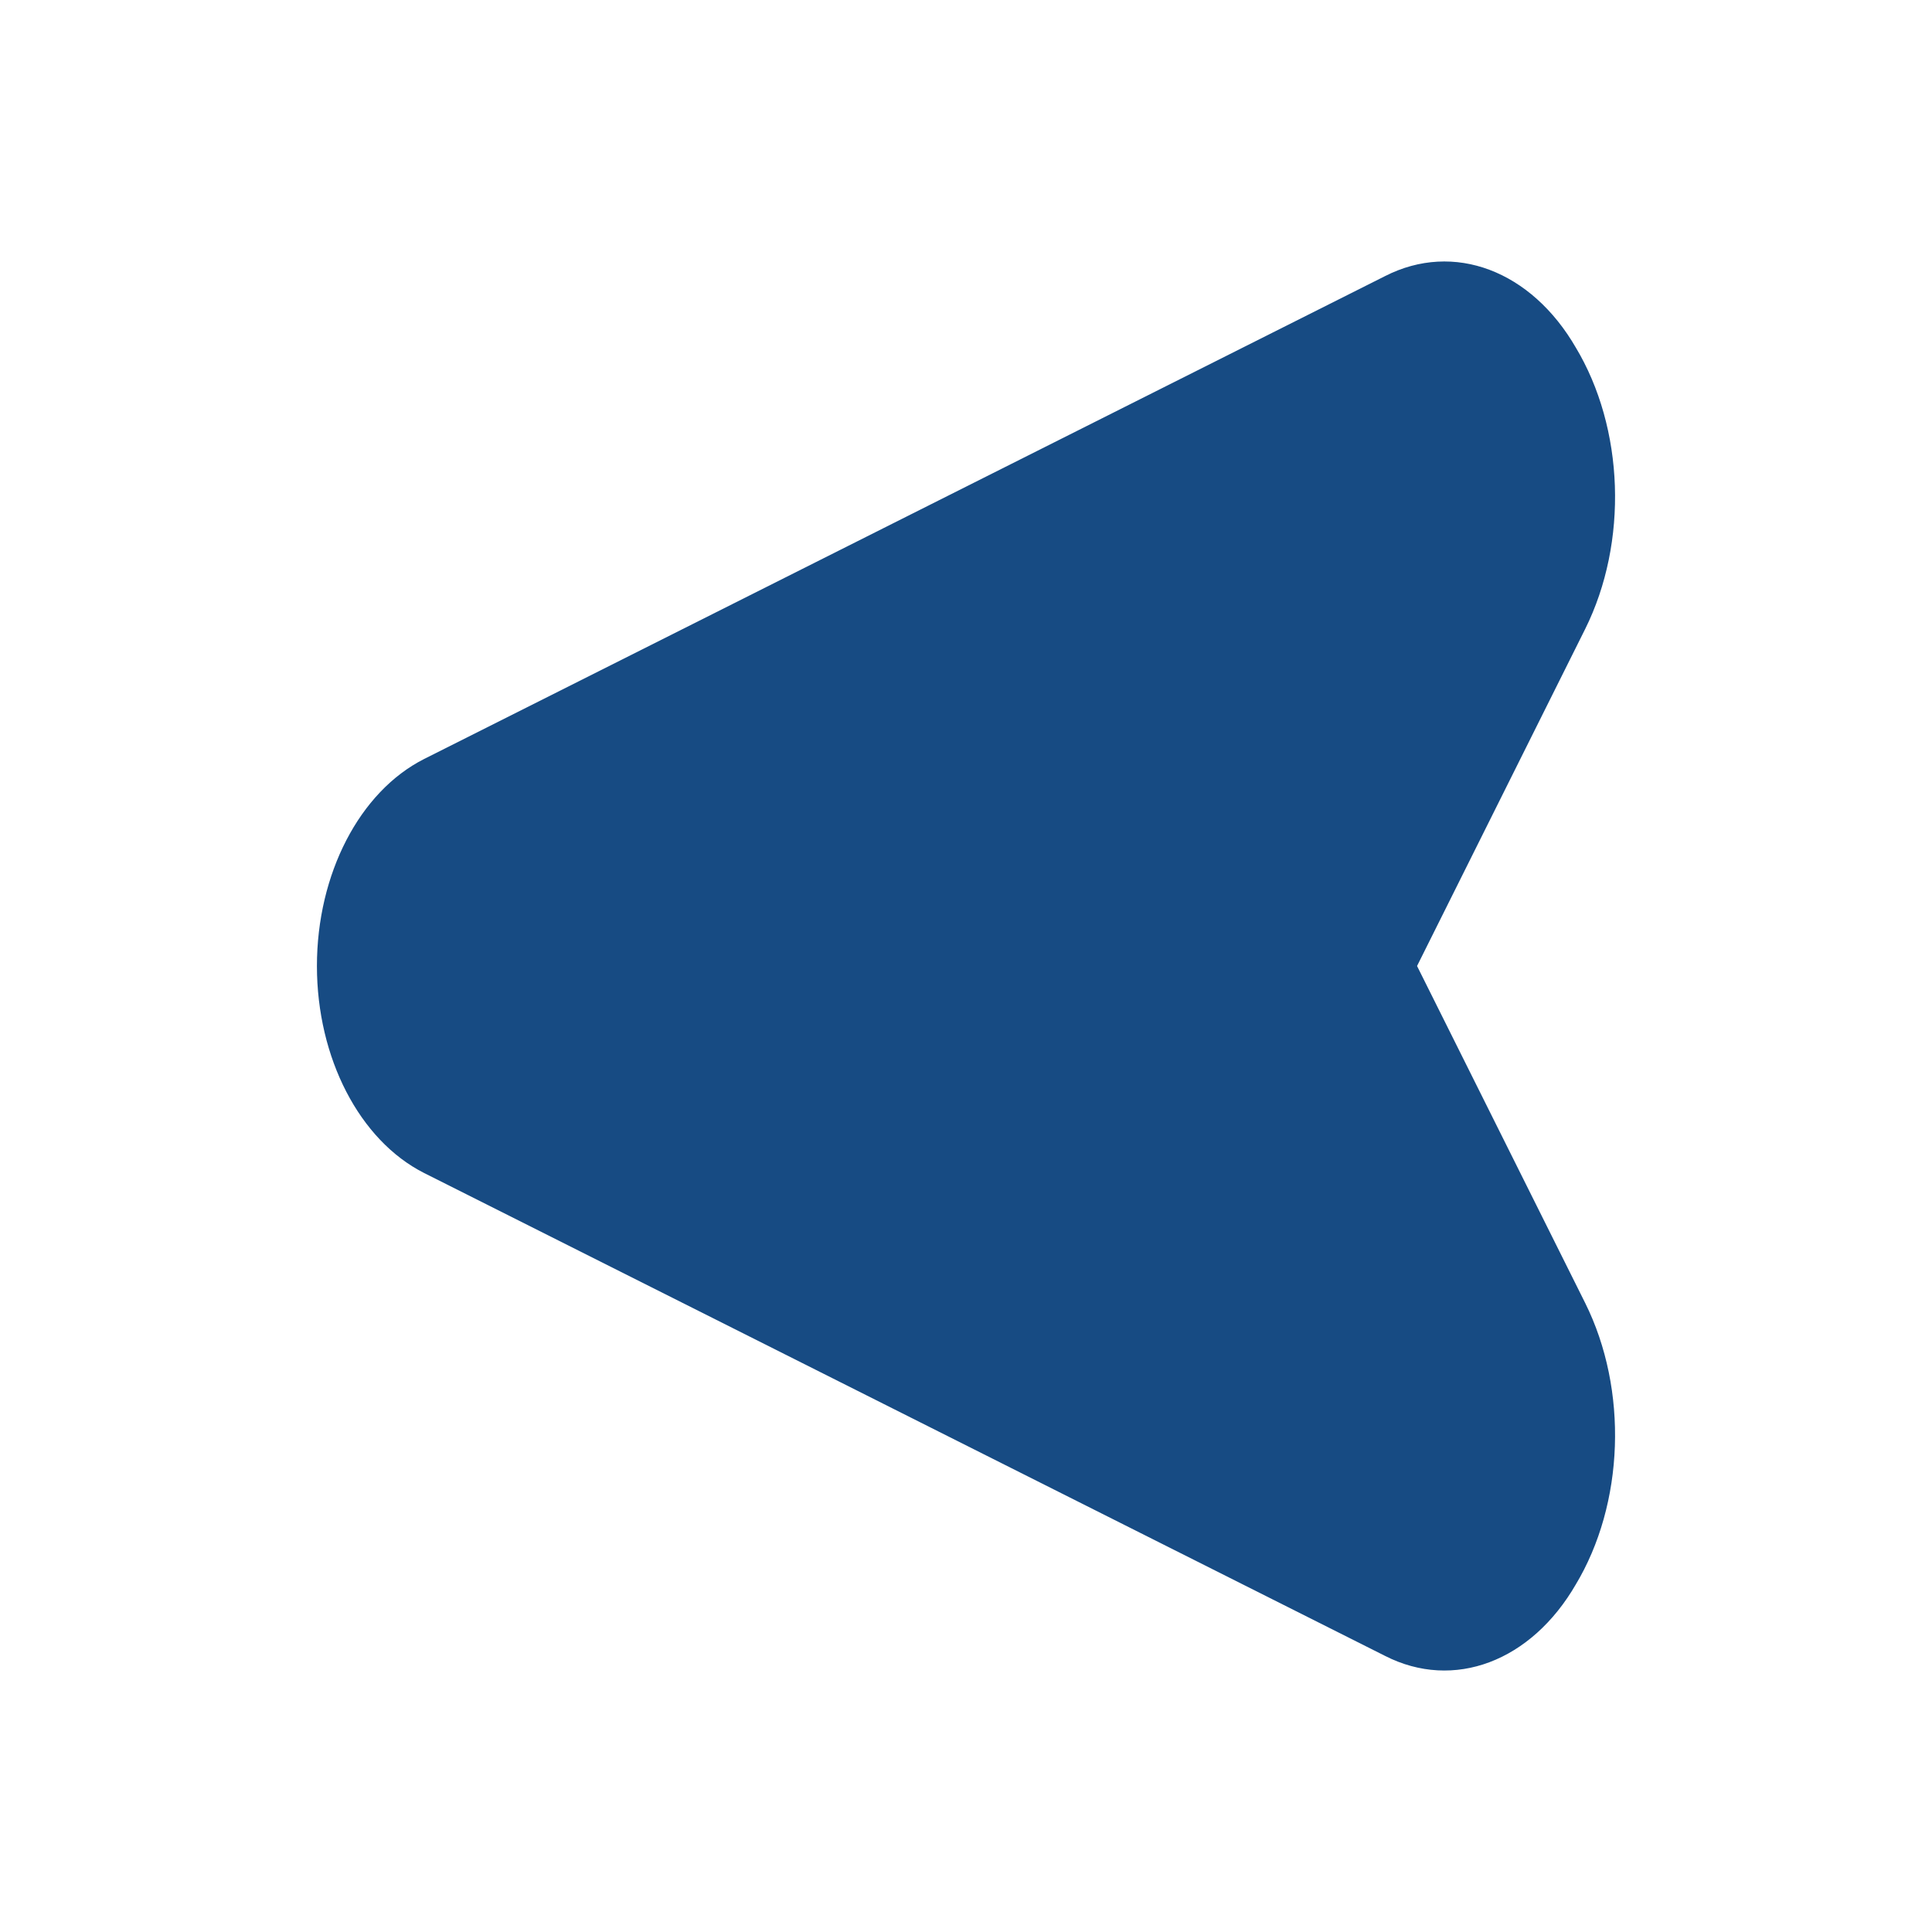
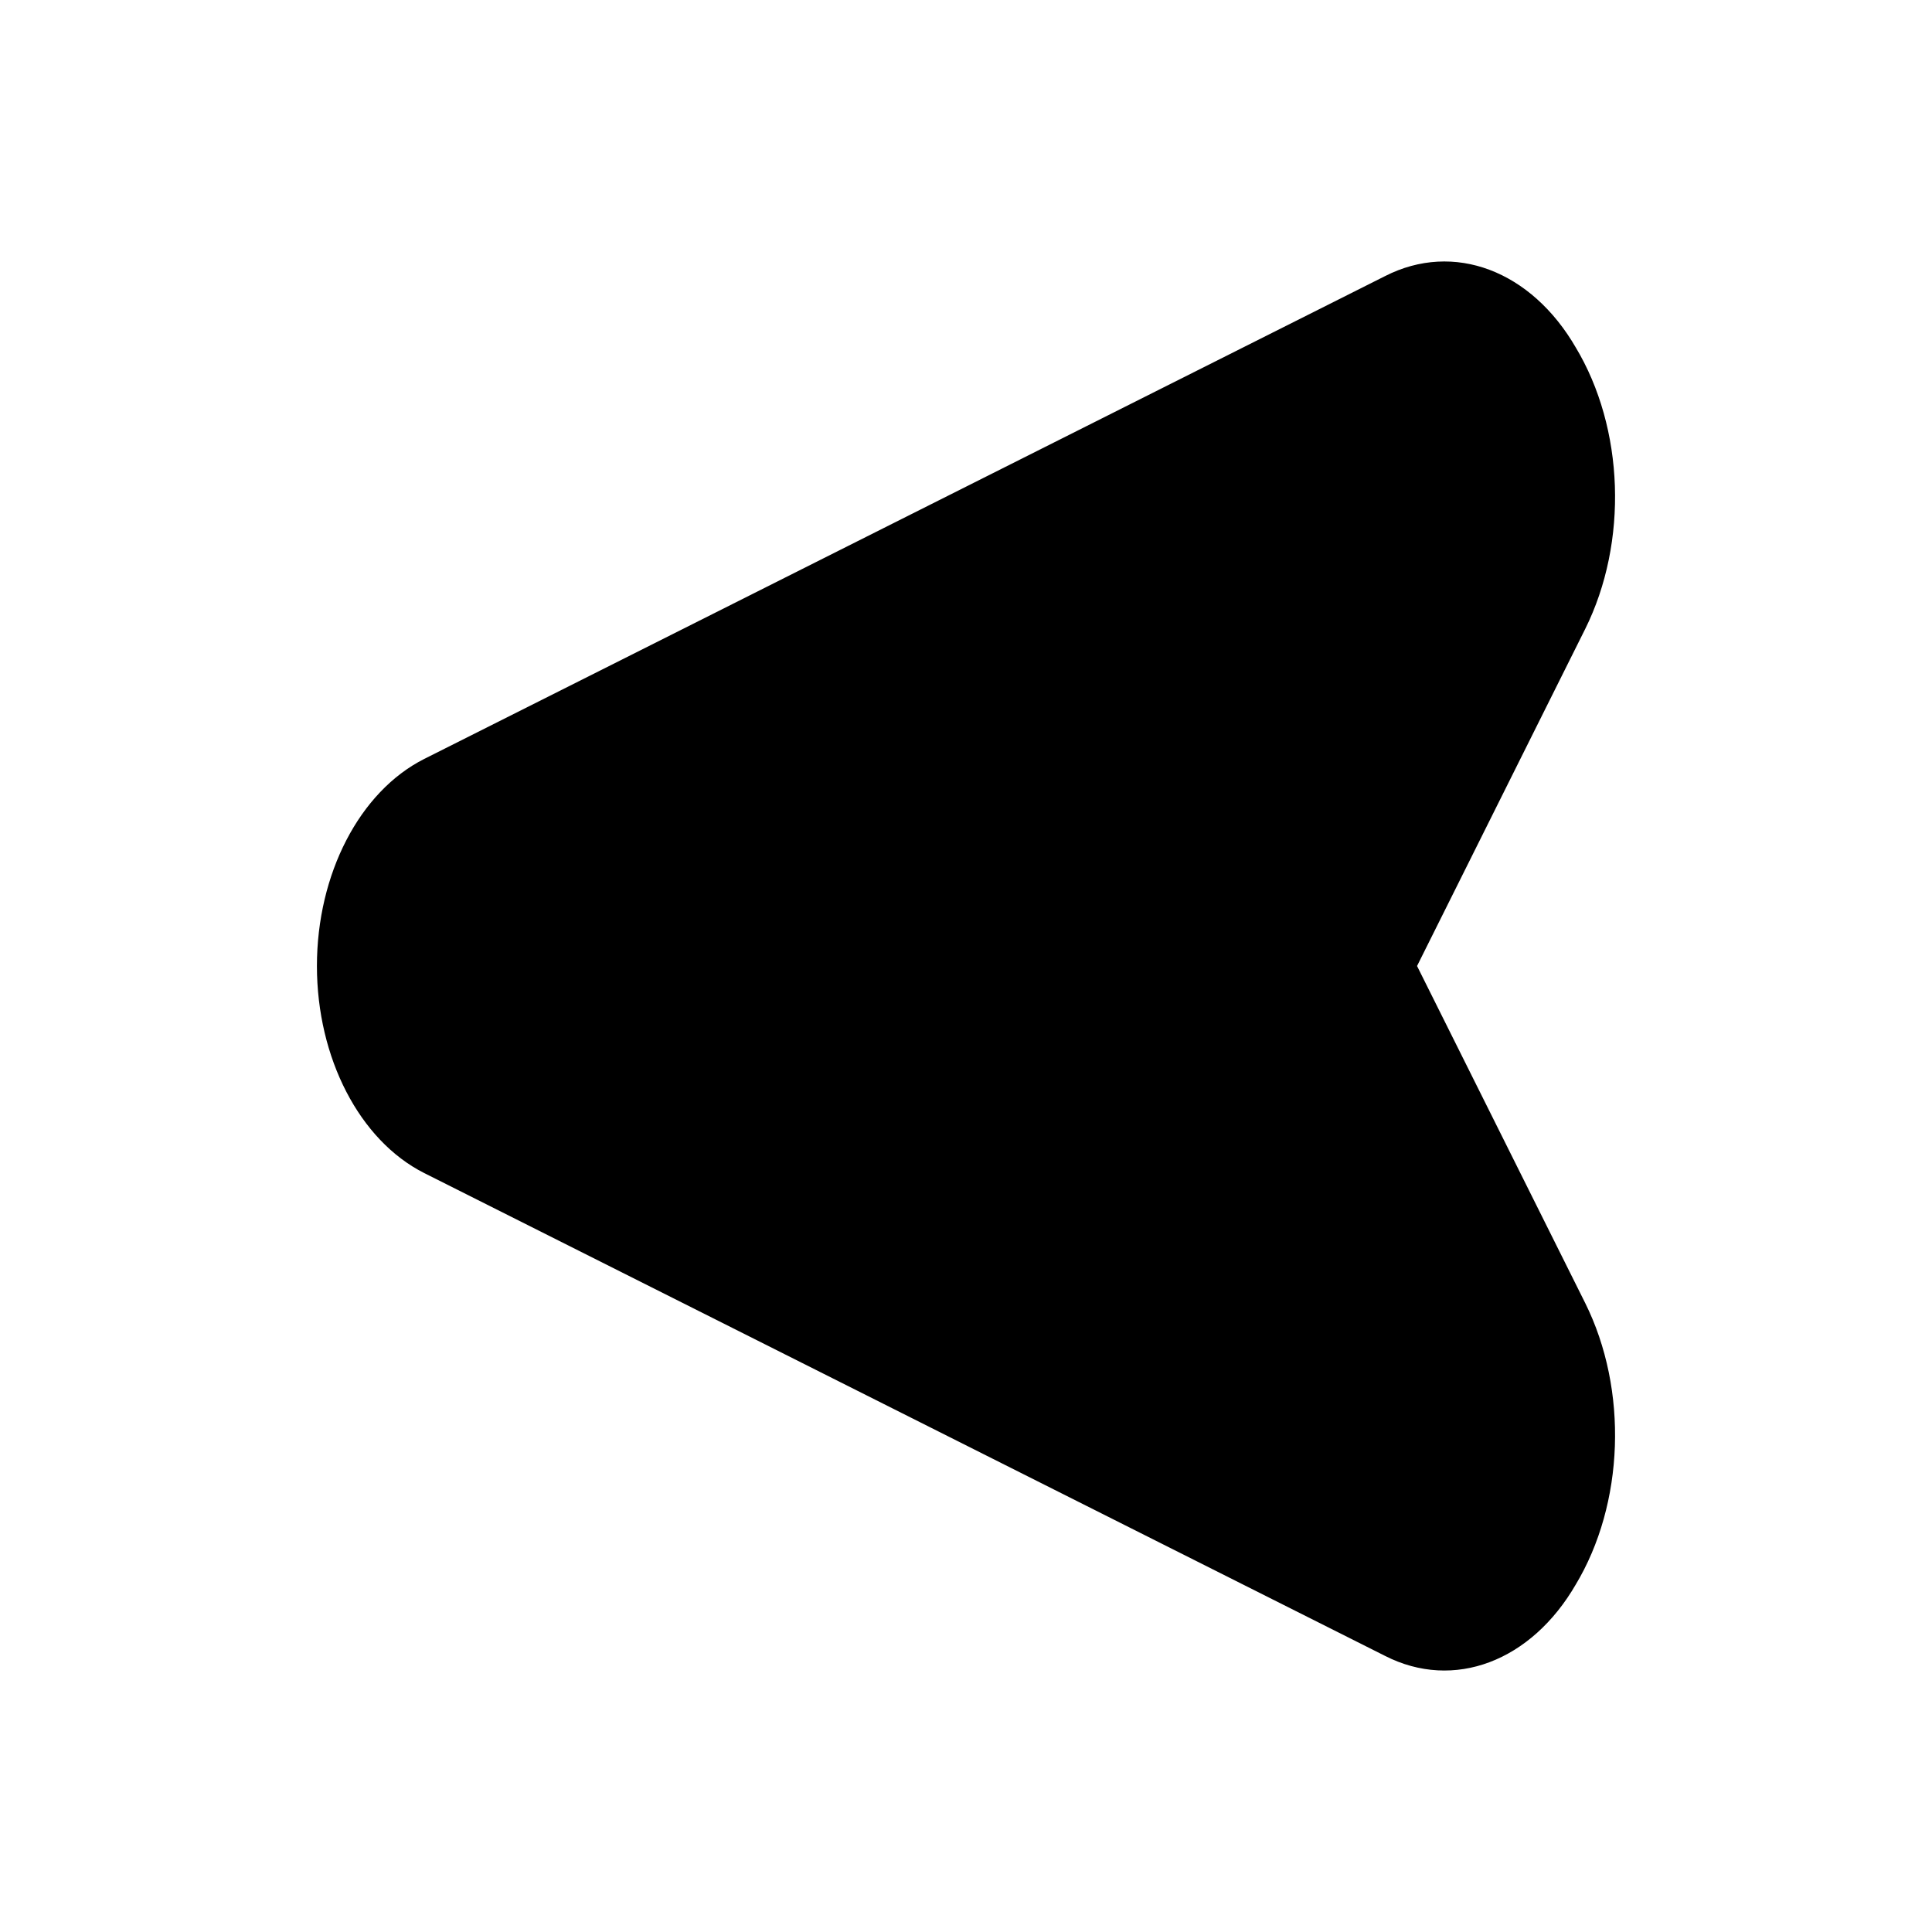
- <svg xmlns="http://www.w3.org/2000/svg" fill="#174B83" width="800px" height="800px" viewBox="0 0 24 24" id="cursor-left-transformed">
+ <svg xmlns="http://www.w3.org/2000/svg" fill="currentColor" width="800px" height="800px" viewBox="0 0 24 24" id="cursor-left-transformed">
  <g transform="translate(12,12) rotate(90) scale(1, 0.75) translate(-12,-12)">
-     <path id="primary" d="M19.22,2.49a2.22,2.22,0,0,0-2.62-.12L12,5.43,7.4,2.37a2.22,2.22,0,0,0-2.62.12,2,2,0,0,0-.65,2.3l6,15.92a2,2,0,0,0,3.74,0l6-15.92A2,2,0,0,0,19.22,2.49Z" style="fill: #174b83; stroke: #174b83; stroke-width: 1.5; stroke-linejoin: round;" />
+     <path id="primary" d="M19.22,2.49a2.22,2.22,0,0,0-2.62-.12L12,5.43,7.4,2.37a2.22,2.22,0,0,0-2.62.12,2,2,0,0,0-.65,2.3l6,15.92a2,2,0,0,0,3.74,0l6-15.92A2,2,0,0,0,19.22,2.49Z" stroke="currentColor" stroke-width="1.5" stroke-linejoin="round" />
  </g>
</svg>
